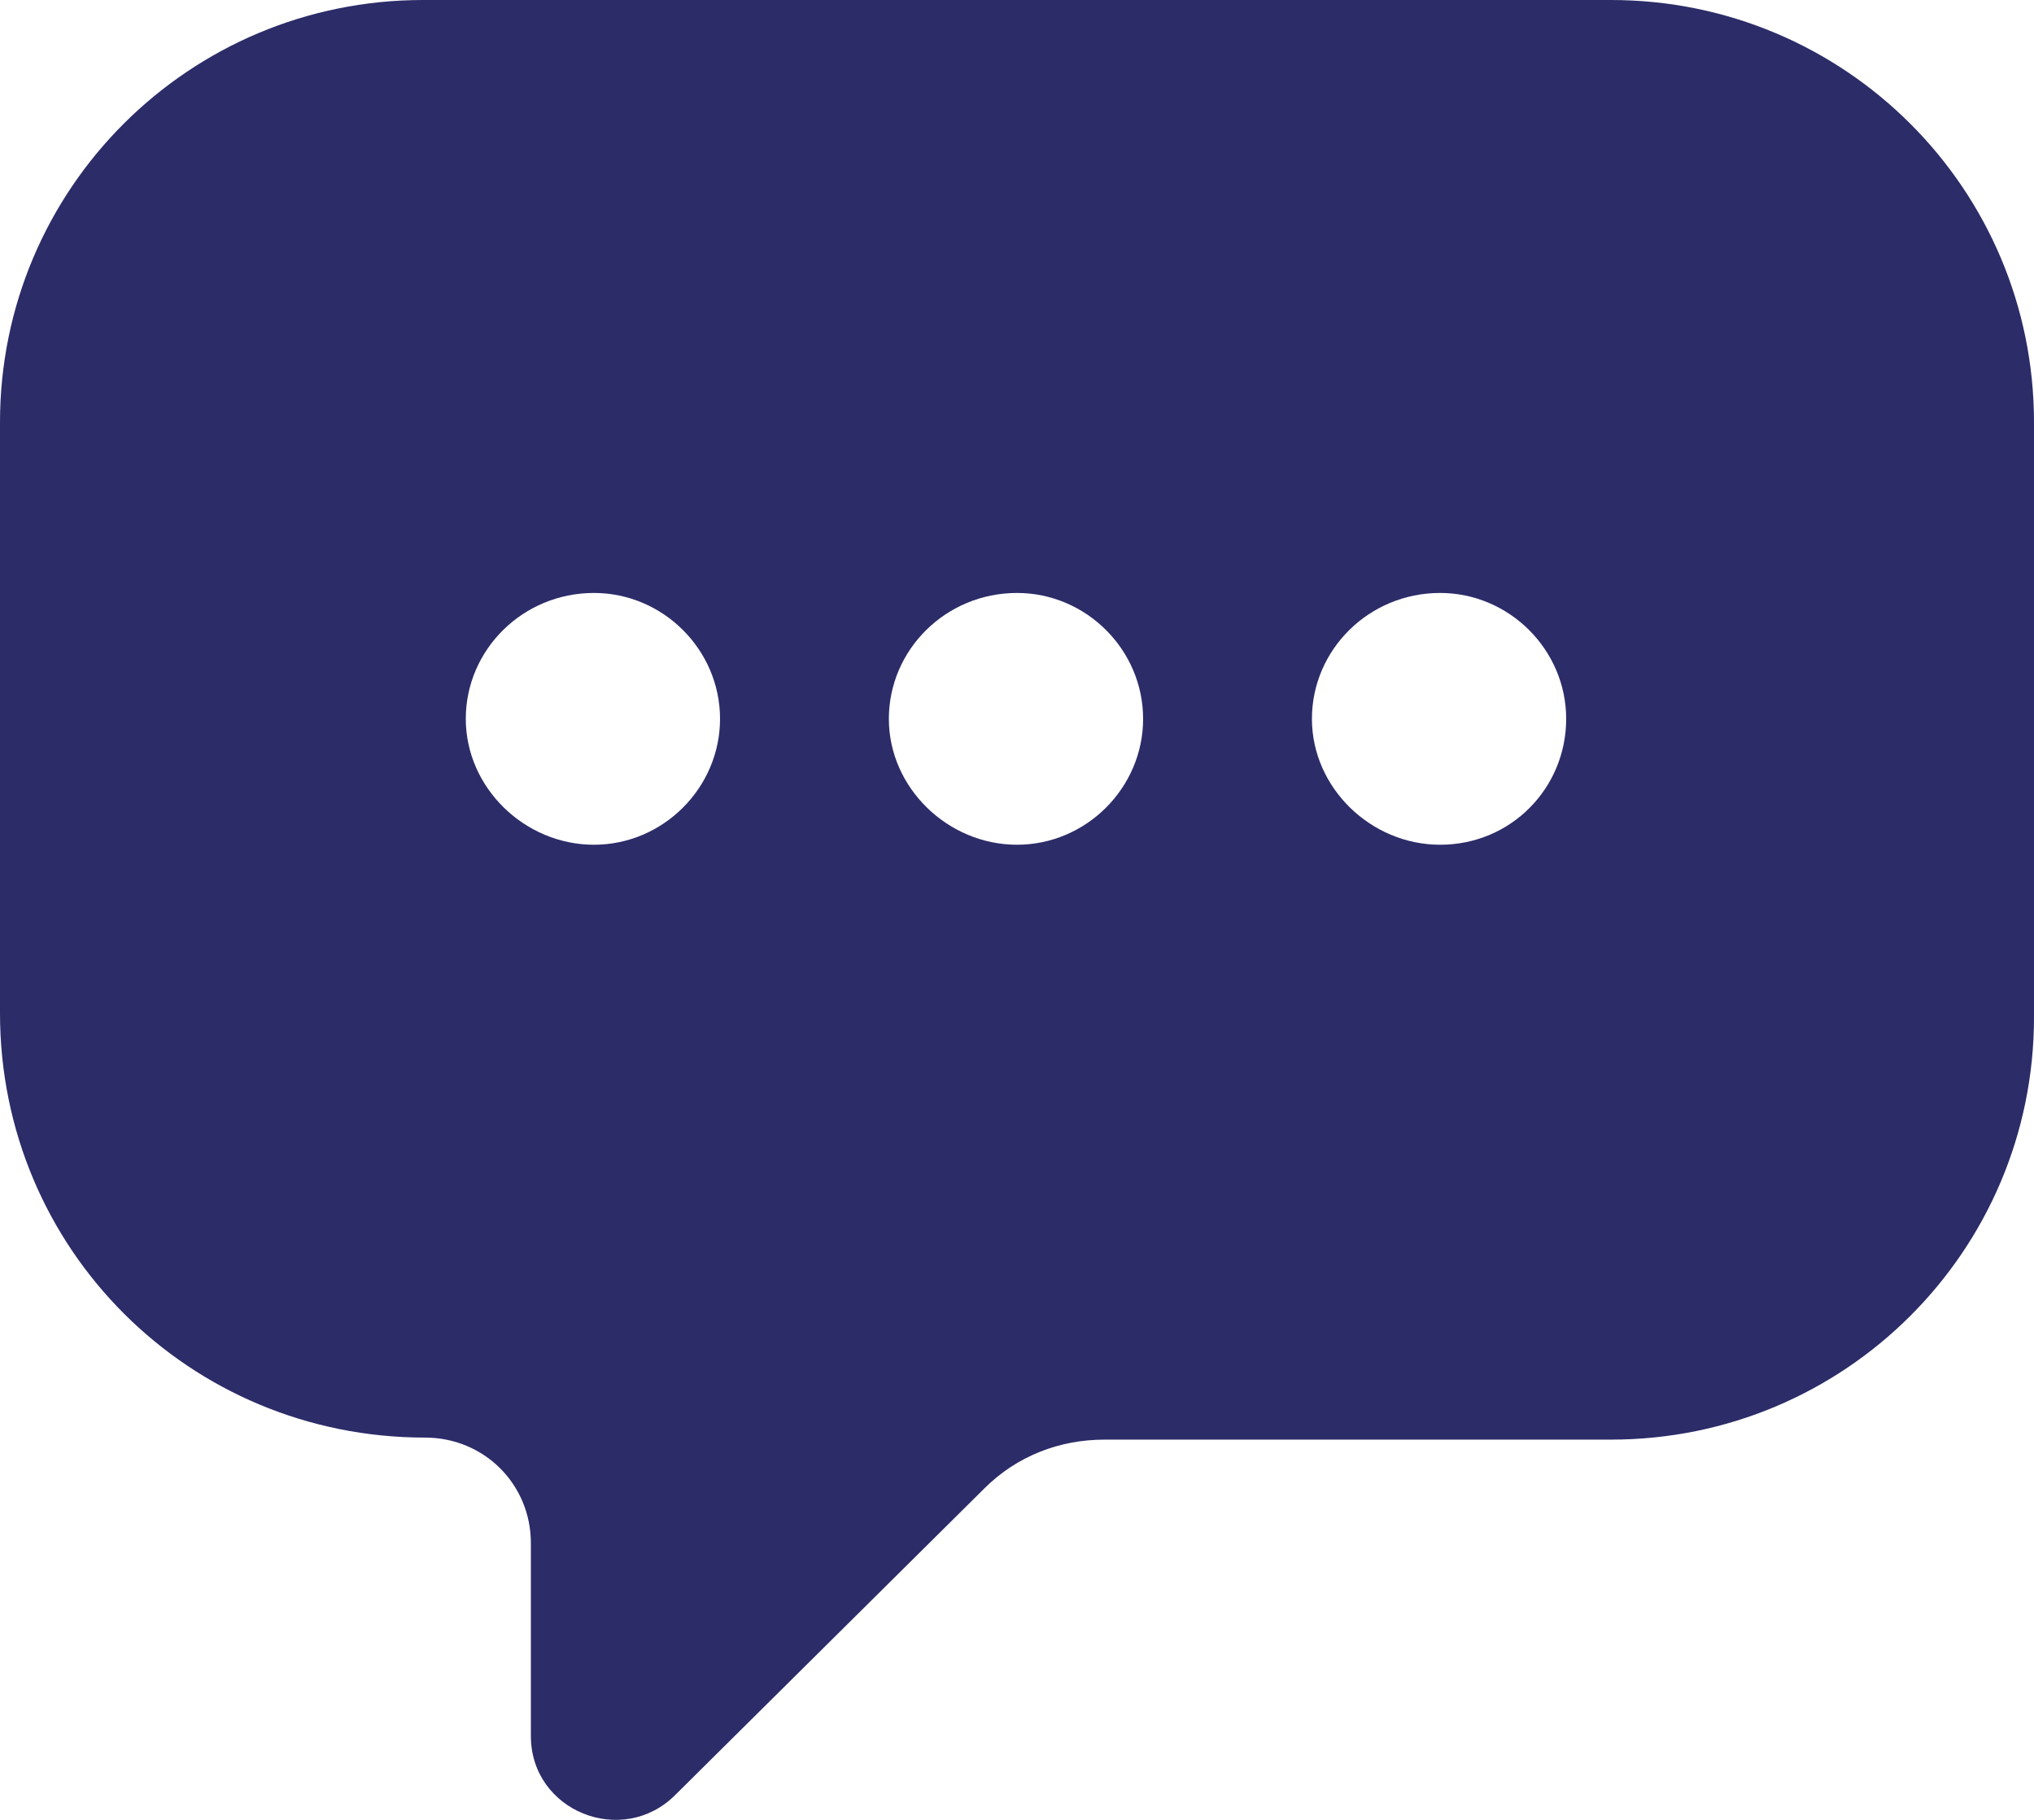
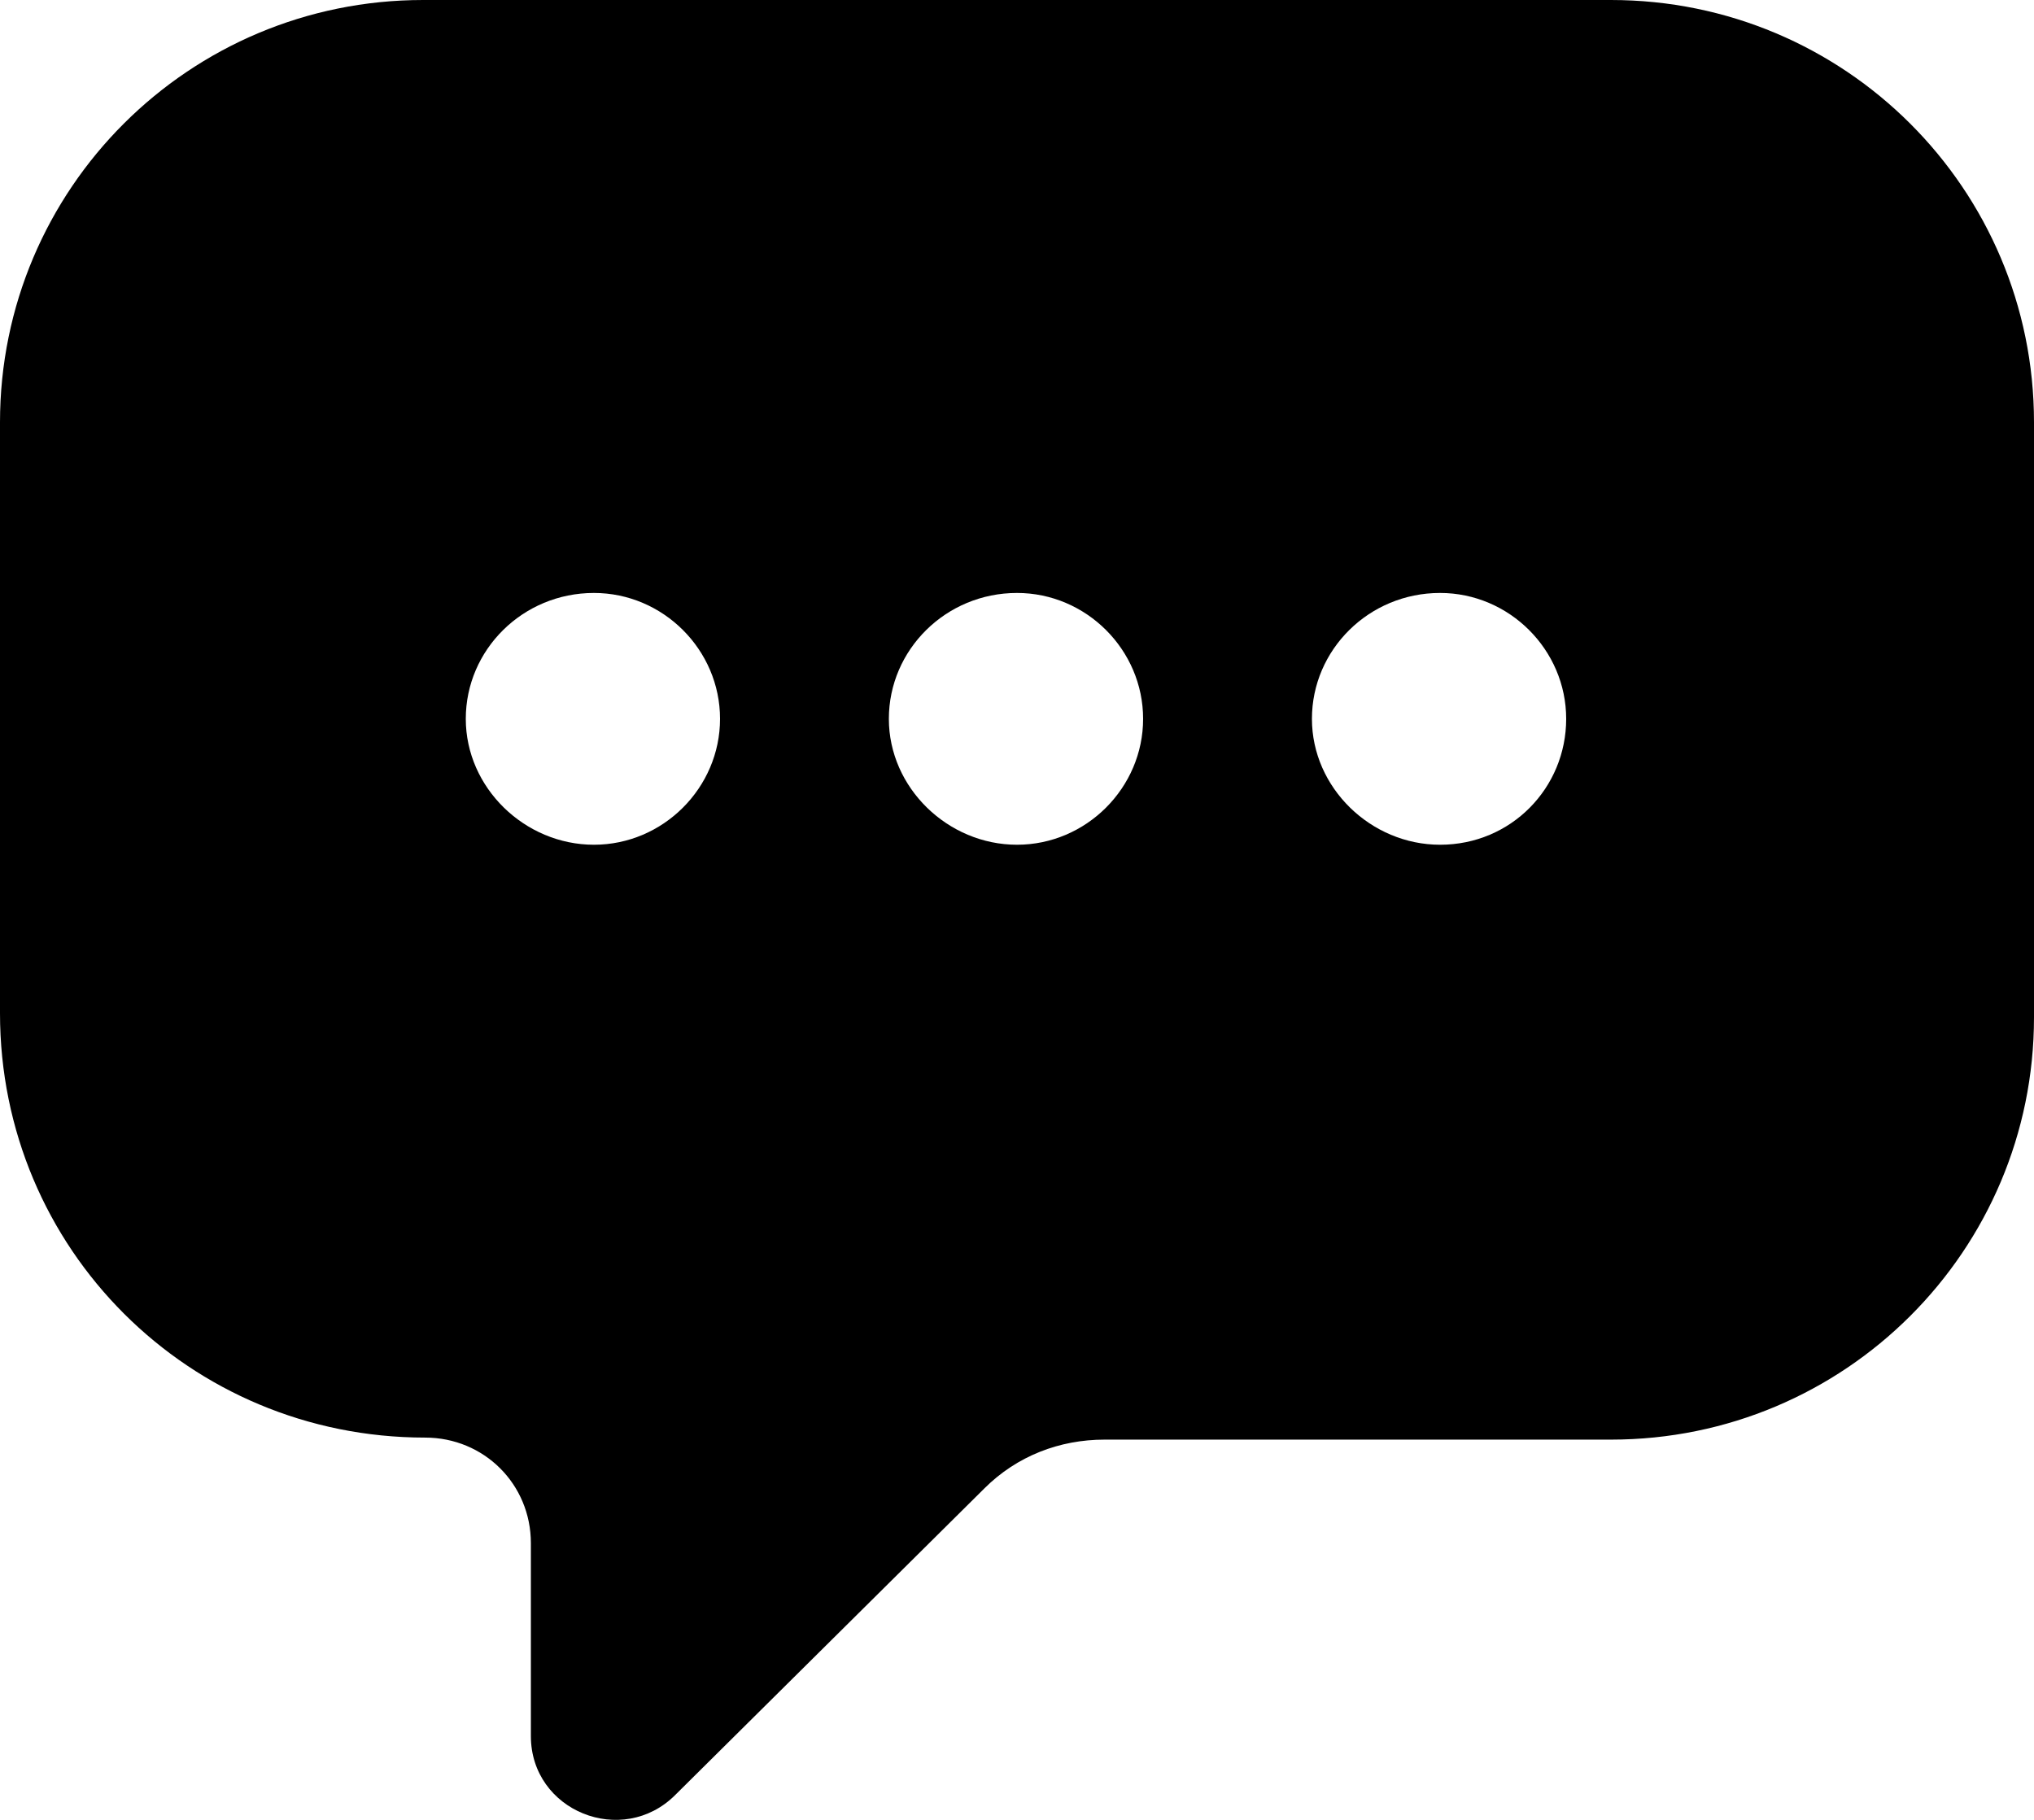
- <svg xmlns="http://www.w3.org/2000/svg" viewBox="0 0 19 17" fill="none">
-   <path fill-rule="evenodd" clip-rule="evenodd" d="M15.048 0H3.952C1.767 0 0 1.764 0 3.945V9.465C0 11.665 1.767 13.429 3.971 13.429C4.522 13.429 4.959 13.865 4.959 14.415V16.217C4.959 16.919 5.814 17.261 6.308 16.767L9.196 13.903C9.5 13.6 9.899 13.448 10.317 13.448H15.048C17.233 13.448 19 11.684 19 9.503V3.945C19 1.764 17.233 0 15.048 0ZM5.548 7.891C4.902 7.891 4.351 7.359 4.351 6.715C4.351 6.07 4.883 5.539 5.548 5.539C6.194 5.539 6.726 6.07 6.726 6.715C6.726 7.359 6.194 7.891 5.548 7.891ZM9.5 7.891C8.854 7.891 8.303 7.359 8.303 6.715C8.303 6.07 8.835 5.539 9.5 5.539C10.146 5.539 10.678 6.07 10.678 6.715C10.678 7.359 10.146 7.891 9.5 7.891ZM13.452 7.891C12.806 7.891 12.255 7.359 12.255 6.715C12.255 6.07 12.787 5.539 13.452 5.539C14.098 5.539 14.63 6.07 14.63 6.715C14.63 7.359 14.117 7.891 13.452 7.891Z" fill="#2C2C69" />
+ <svg xmlns="http://www.w3.org/2000/svg" viewBox="0 0 19 17" fill="currentColor">
+   <path fill-rule="evenodd" clip-rule="evenodd" d="M15.048 0H3.952C1.767 0 0 1.764 0 3.945V9.465C0 11.665 1.767 13.429 3.971 13.429C4.522 13.429 4.959 13.865 4.959 14.415V16.217C4.959 16.919 5.814 17.261 6.308 16.767L9.196 13.903C9.5 13.6 9.899 13.448 10.317 13.448H15.048C17.233 13.448 19 11.684 19 9.503V3.945C19 1.764 17.233 0 15.048 0ZM5.548 7.891C4.902 7.891 4.351 7.359 4.351 6.715C4.351 6.07 4.883 5.539 5.548 5.539C6.194 5.539 6.726 6.07 6.726 6.715C6.726 7.359 6.194 7.891 5.548 7.891ZM9.5 7.891C8.854 7.891 8.303 7.359 8.303 6.715C8.303 6.07 8.835 5.539 9.5 5.539C10.146 5.539 10.678 6.07 10.678 6.715C10.678 7.359 10.146 7.891 9.5 7.891ZM13.452 7.891C12.806 7.891 12.255 7.359 12.255 6.715C12.255 6.07 12.787 5.539 13.452 5.539C14.098 5.539 14.63 6.07 14.63 6.715C14.63 7.359 14.117 7.891 13.452 7.891Z" fill="currentColor" />
</svg>
